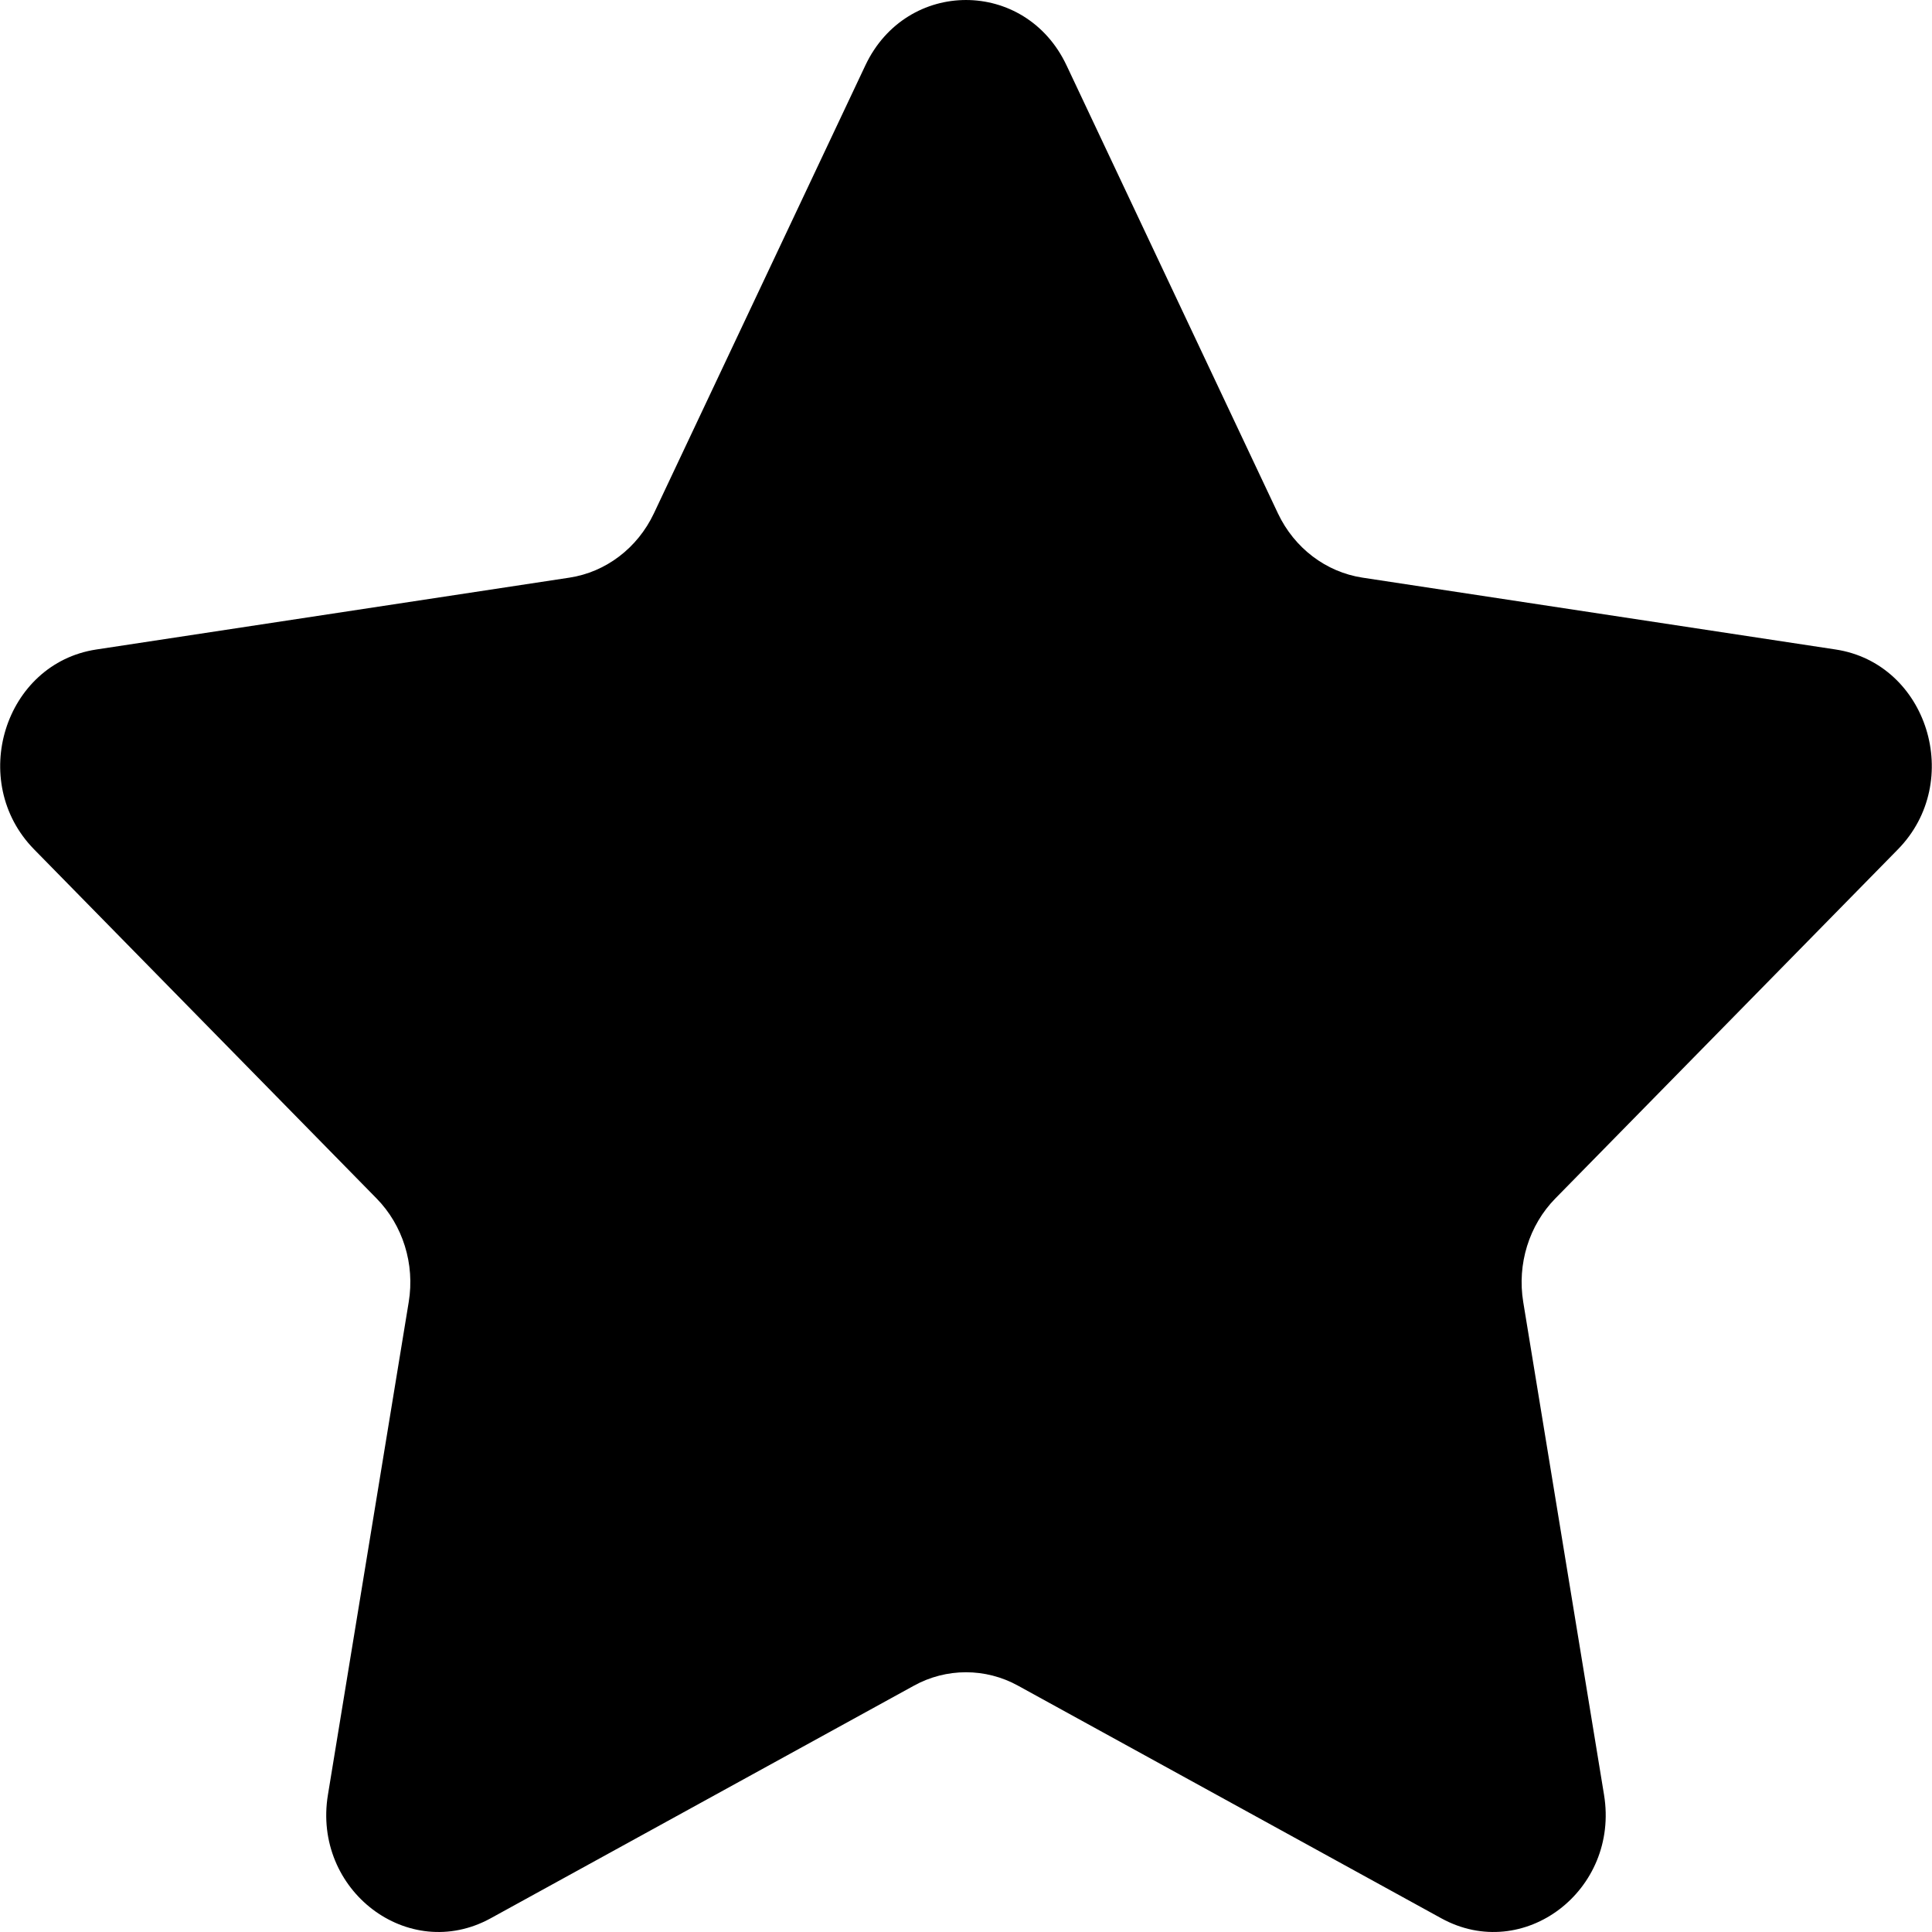
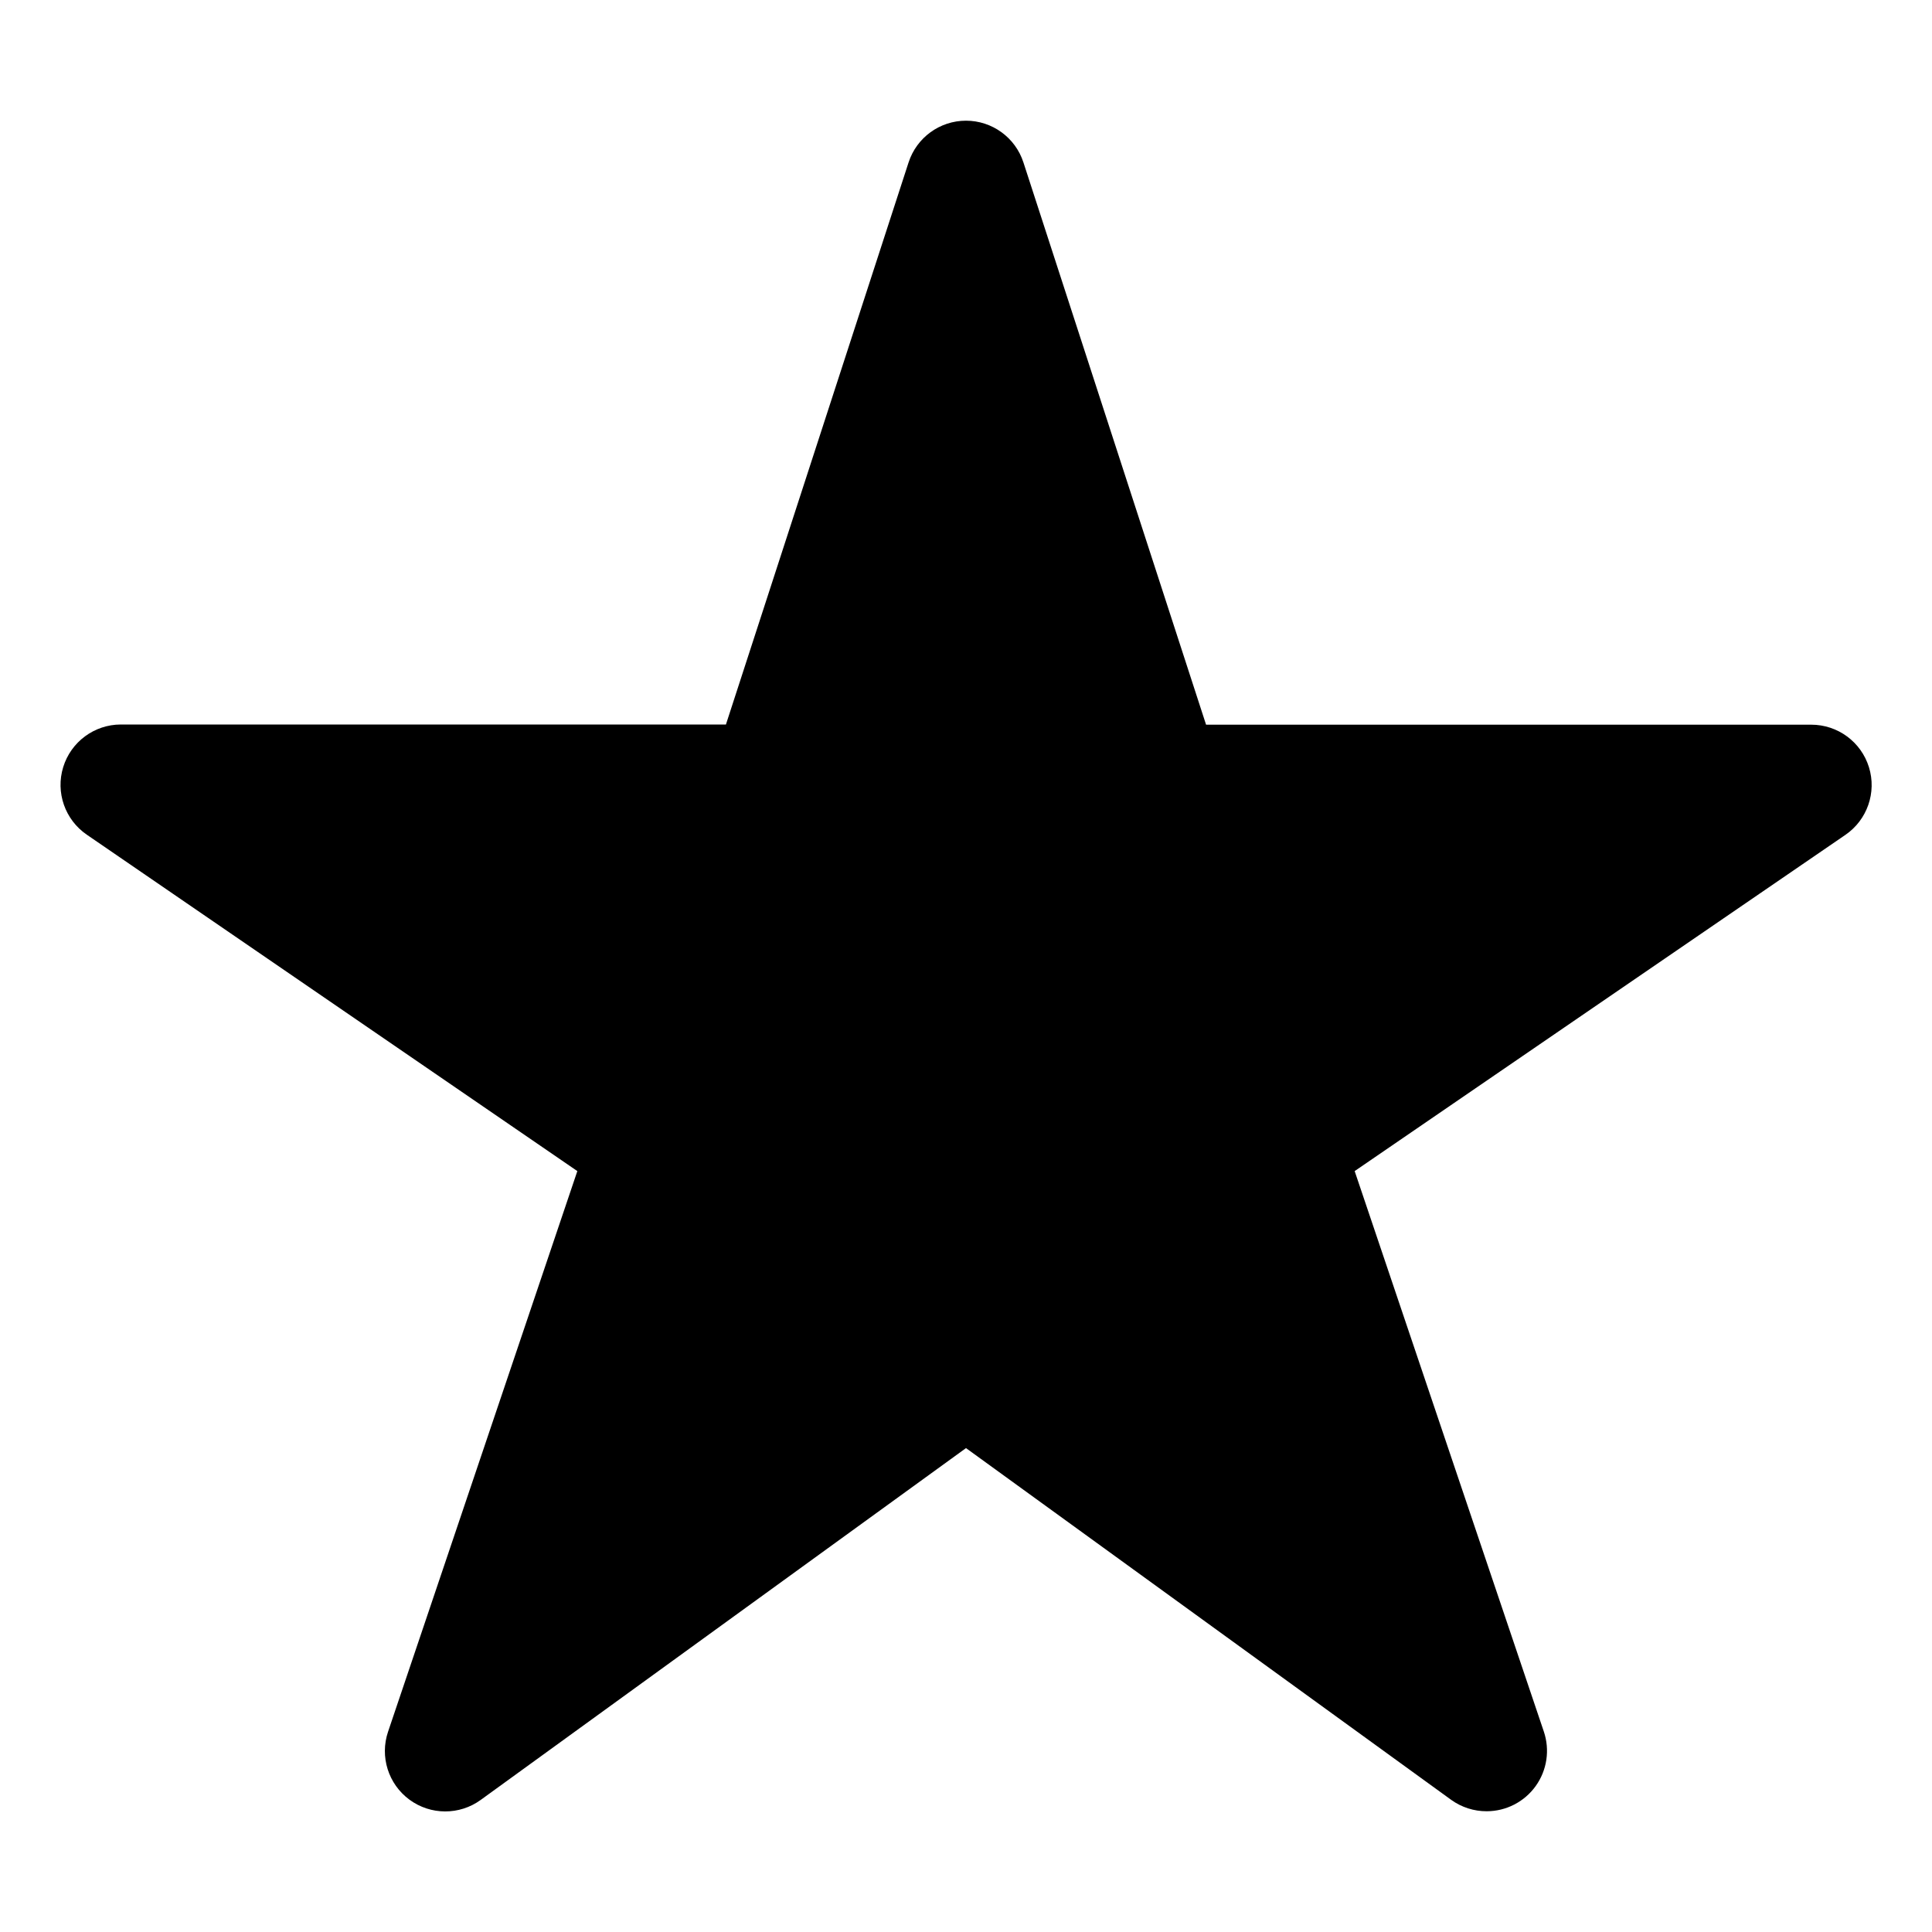
- <svg xmlns="http://www.w3.org/2000/svg" width="128" height="128">
-   <path d="M70.66 4.328l14.01 29.693c1.088 2.29 3.177 3.882 5.603 4.25l31.347 4.76c6.087.926 8.528 8.756 4.117 13.247L103.05 79.395c-1.75 1.78-2.544 4.352-2.132 6.867l5.352 32.641c1.043 6.337-5.33 11.182-10.778 8.19l-28.039-15.409a7.13 7.13 0 0 0-6.91 0l-28.039 15.41c-5.448 2.99-11.821-1.854-10.777-8.19l5.352-32.642c.415-2.515-.387-5.088-2.136-6.867L2.264 56.278C-2.146 51.787.286 43.957 6.38 43.031l31.343-4.76c2.419-.368 4.51-1.96 5.595-4.25L57.334 4.328c2.728-5.77 10.605-5.77 13.325 0z" />
+ <svg xmlns="http://www.w3.org/2000/svg" width="512" height="512" viewBox="0 0 512 512">
+   <path d="M394,480a16,16,0,0,1-9.39-3L256,383.76,127.39,477a16,16,0,0,1-24.55-18.08L153,310.35,23,221.2A16,16,0,0,1,32,192H192.38l48.4-148.95a16,16,0,0,1,30.44,0l48.4,149H480a16,16,0,0,1,9.05,29.2L359,310.35l50.13,148.53A16,16,0,0,1,394,480Z" />
</svg>
